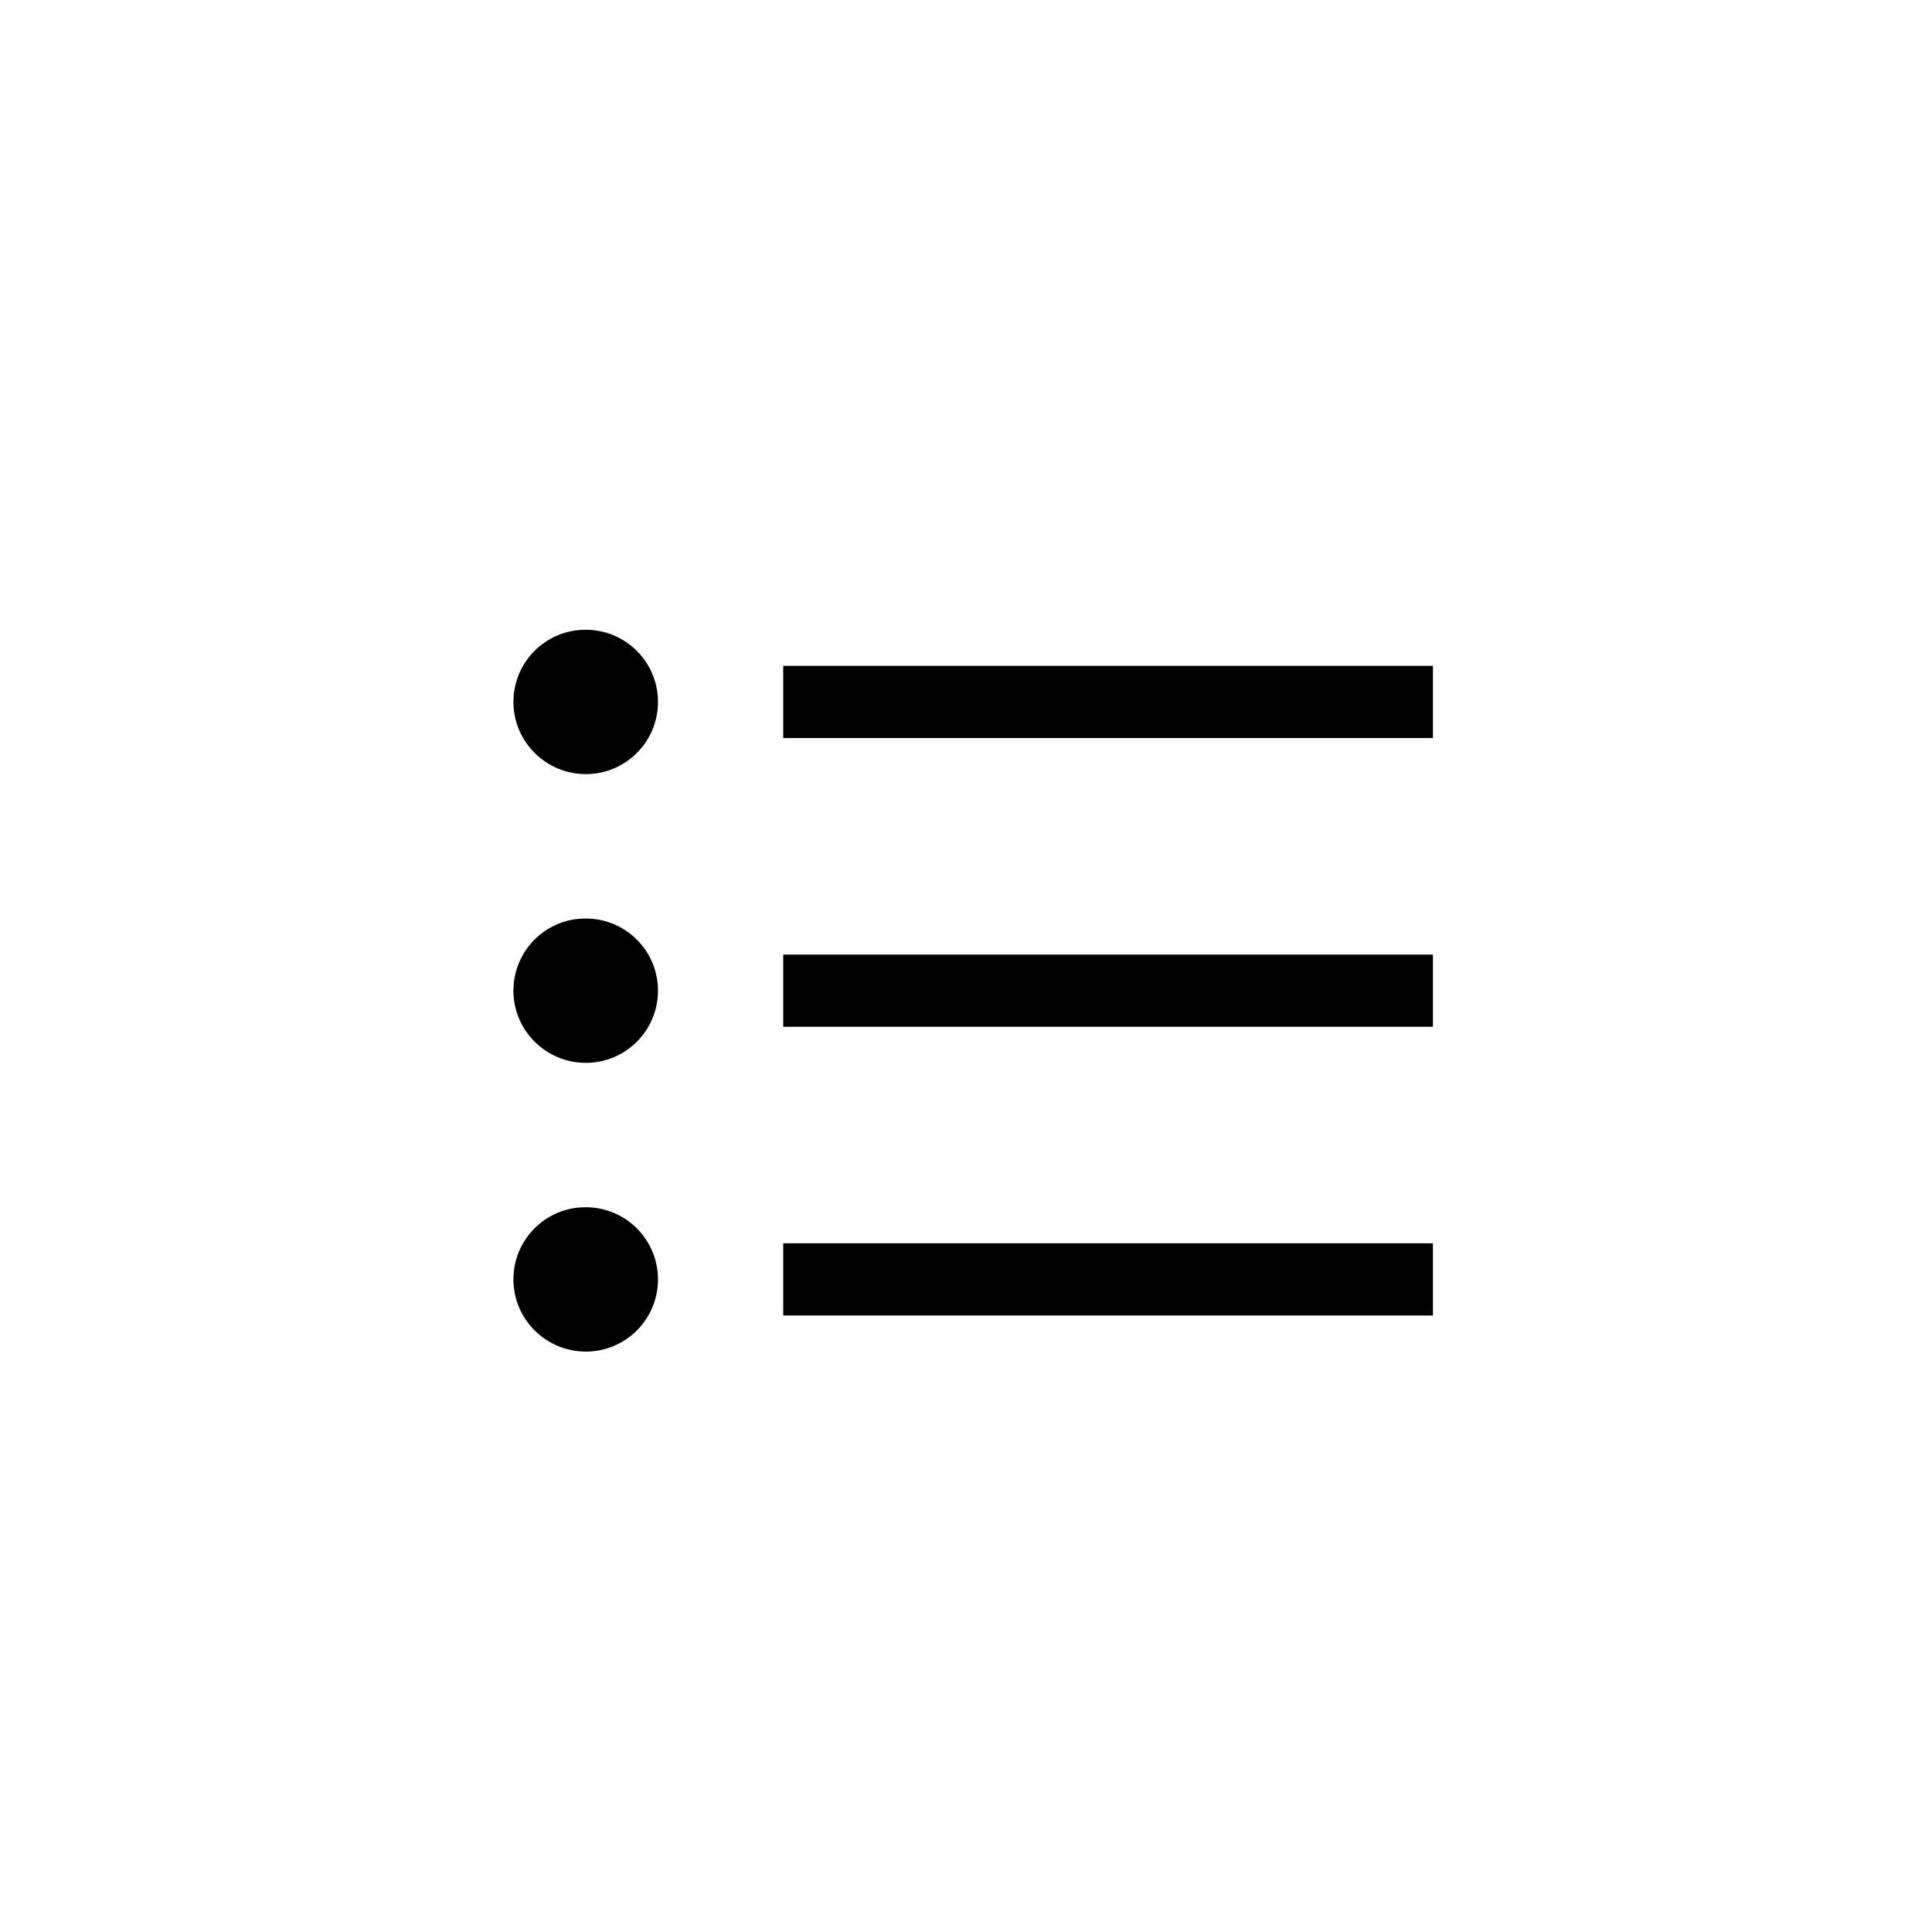
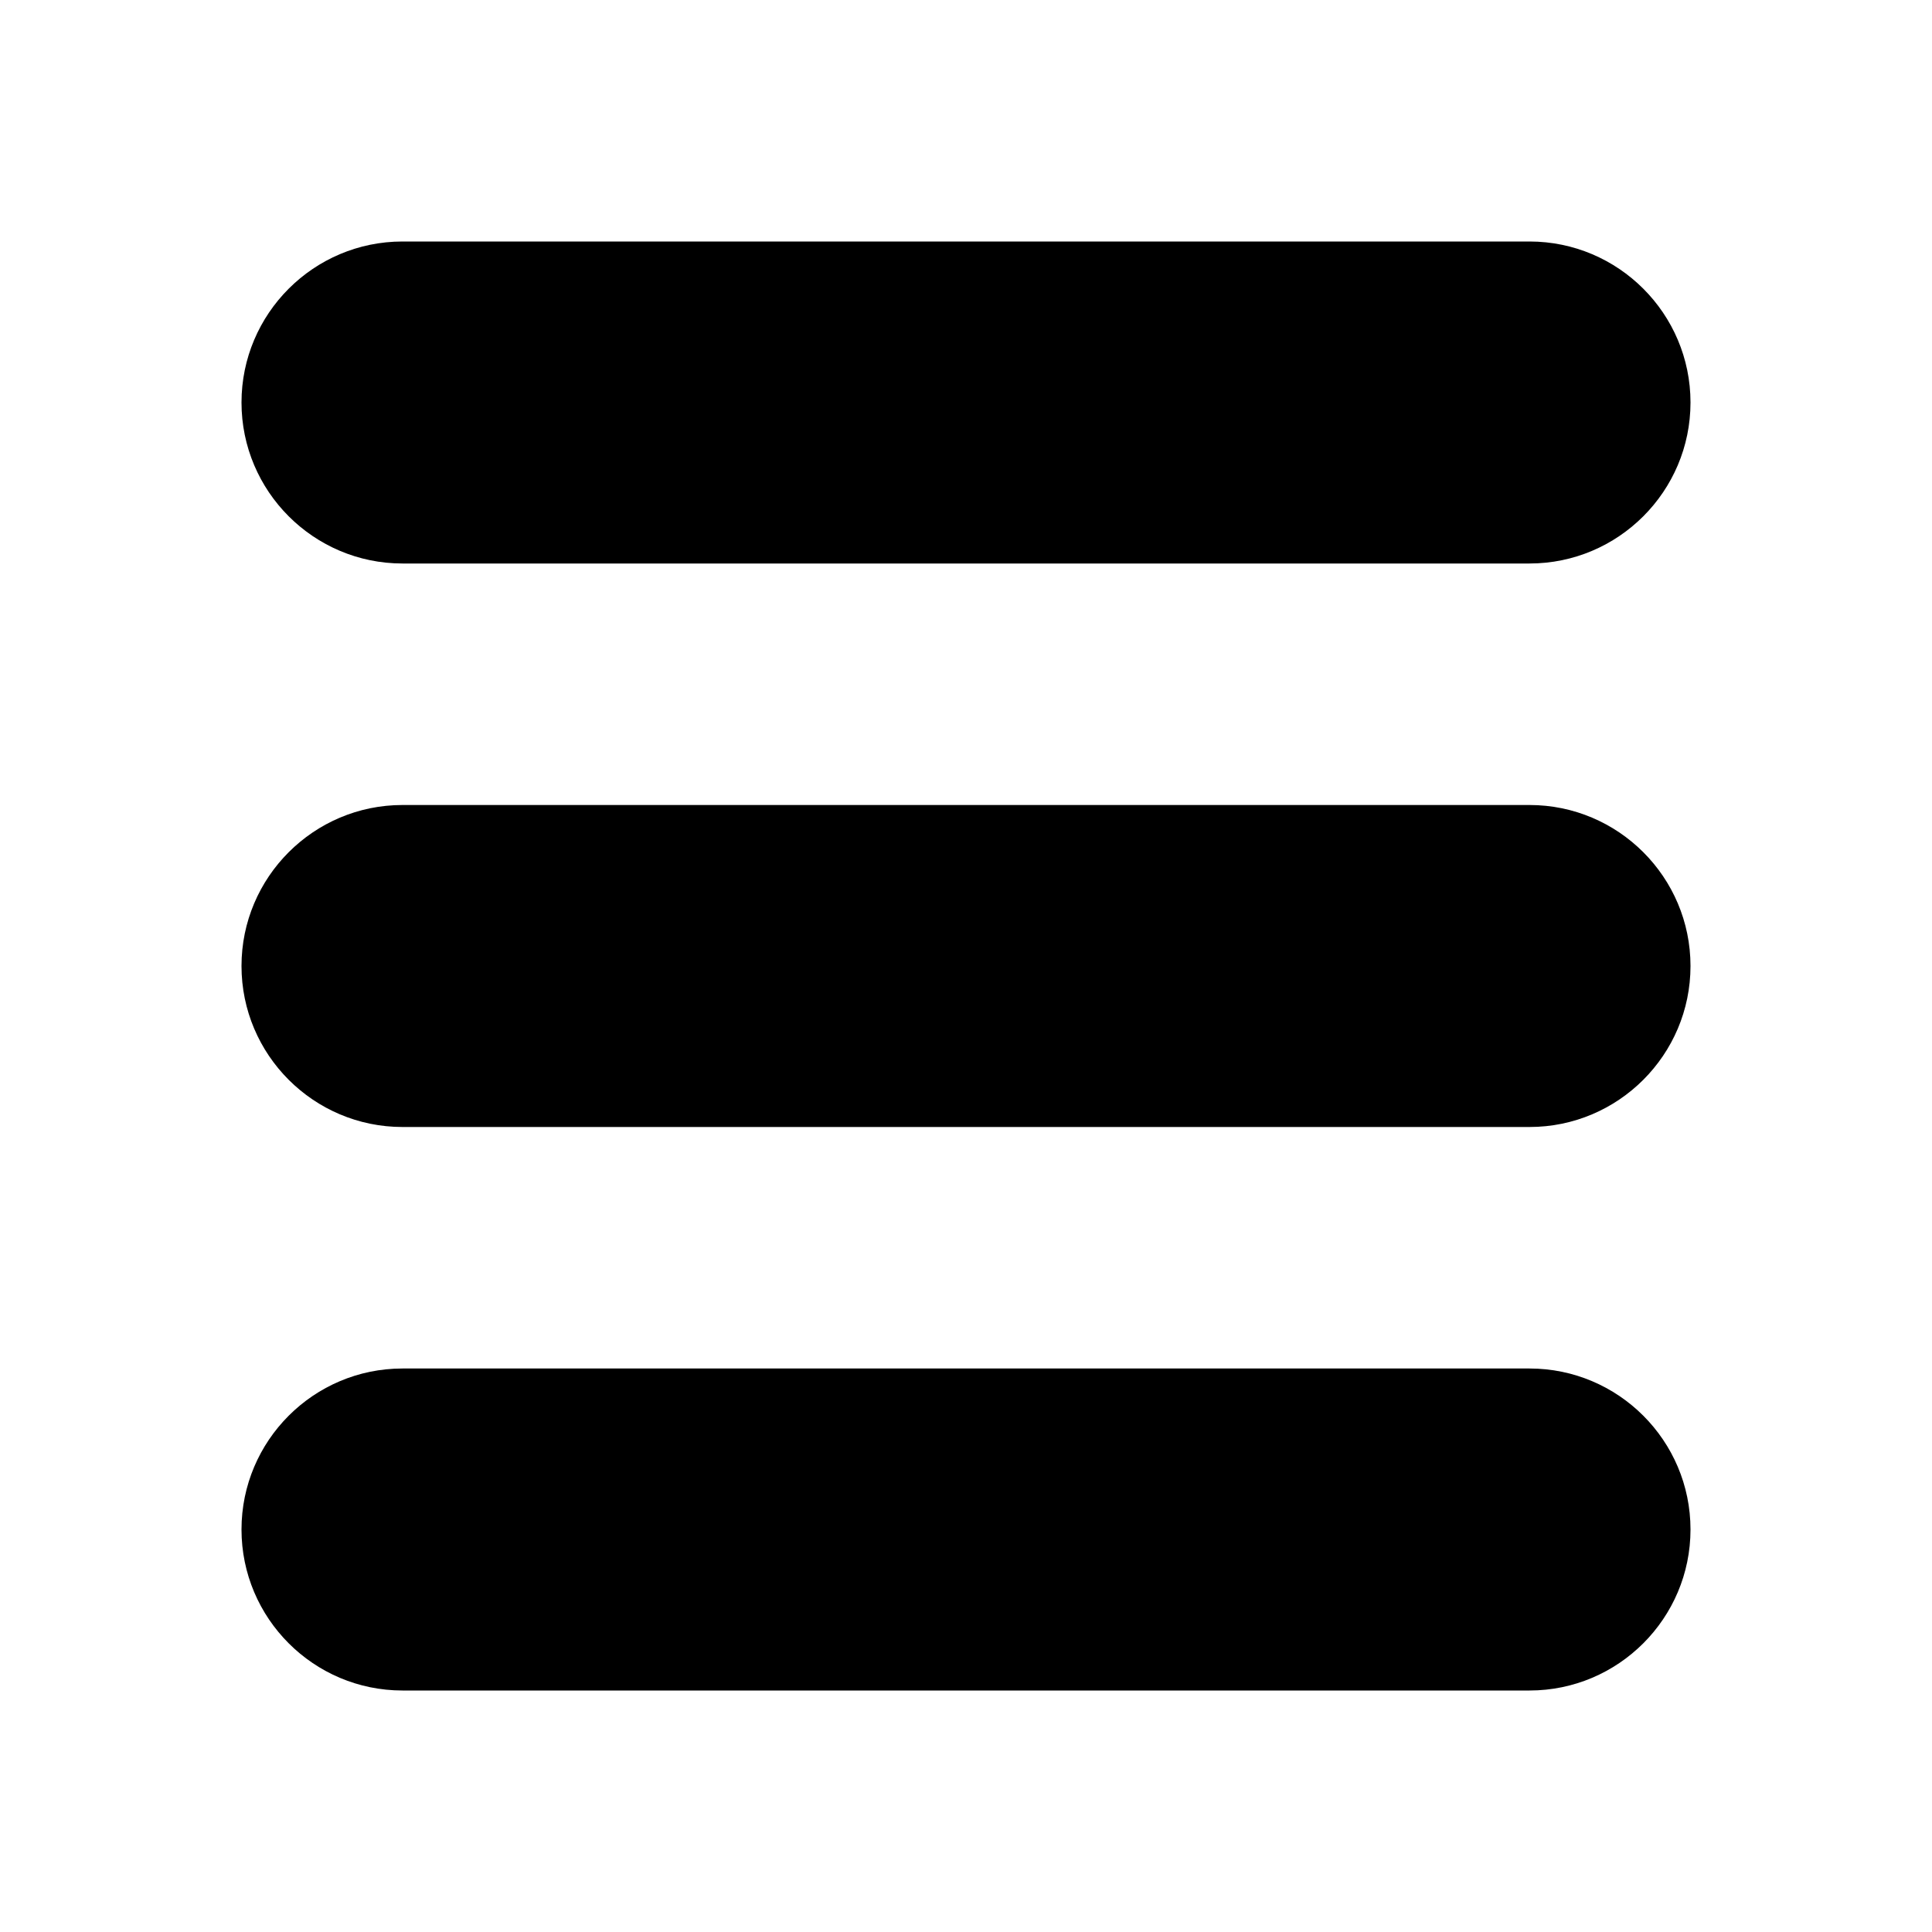
- <svg xmlns="http://www.w3.org/2000/svg" enable-background="new 0 0 91 91" height="91px" id="Layer_1" version="1.1" viewBox="0 0 91 91" width="91px" xml:space="preserve">
-   <g>
-     <rect height="3.4" width="30.602" x="36.891" y="31.362" />
-     <rect height="3.4" width="30.602" x="36.891" y="44.962" />
-     <rect height="3.4" width="30.602" x="36.891" y="58.562" />
-     <path d="M27.594,36.462c1.877,0,3.398-1.522,3.398-3.4c0-1.877-1.521-3.399-3.398-3.399h-0.02c-1.877,0-3.391,1.522-3.391,3.399   C24.184,34.939,25.715,36.462,27.594,36.462z" />
-     <path d="M27.594,50.062c1.877,0,3.398-1.521,3.398-3.399s-1.521-3.399-3.398-3.399h-0.02c-1.877,0-3.391,1.521-3.391,3.399   S25.715,50.062,27.594,50.062z" />
-     <path d="M27.594,63.662c1.877,0,3.398-1.522,3.398-3.399c0-1.879-1.521-3.4-3.398-3.4h-0.02c-1.877,0-3.391,1.521-3.391,3.4   C24.184,62.14,25.715,63.662,27.594,63.662z" />
-   </g>
+ <svg xmlns="http://www.w3.org/2000/svg" baseProfile="tiny" height="24px" id="Layer_1" version="1.2" viewBox="0 0 24 24" width="24px" xml:space="preserve">
+   <path d="M19,17H5c-1.103,0-2,0.897-2,2s0.897,2,2,2h14c1.103,0,2-0.897,2-2S20.103,17,19,17z" />
+   <path d="M19,10H5c-1.103,0-2,0.897-2,2s0.897,2,2,2h14c1.103,0,2-0.897,2-2S20.103,10,19,10z" />
+   <path d="M19,3H5C3.897,3,3,3.897,3,5s0.897,2,2,2h14c1.103,0,2-0.897,2-2S20.103,3,19,3z" />
</svg>
